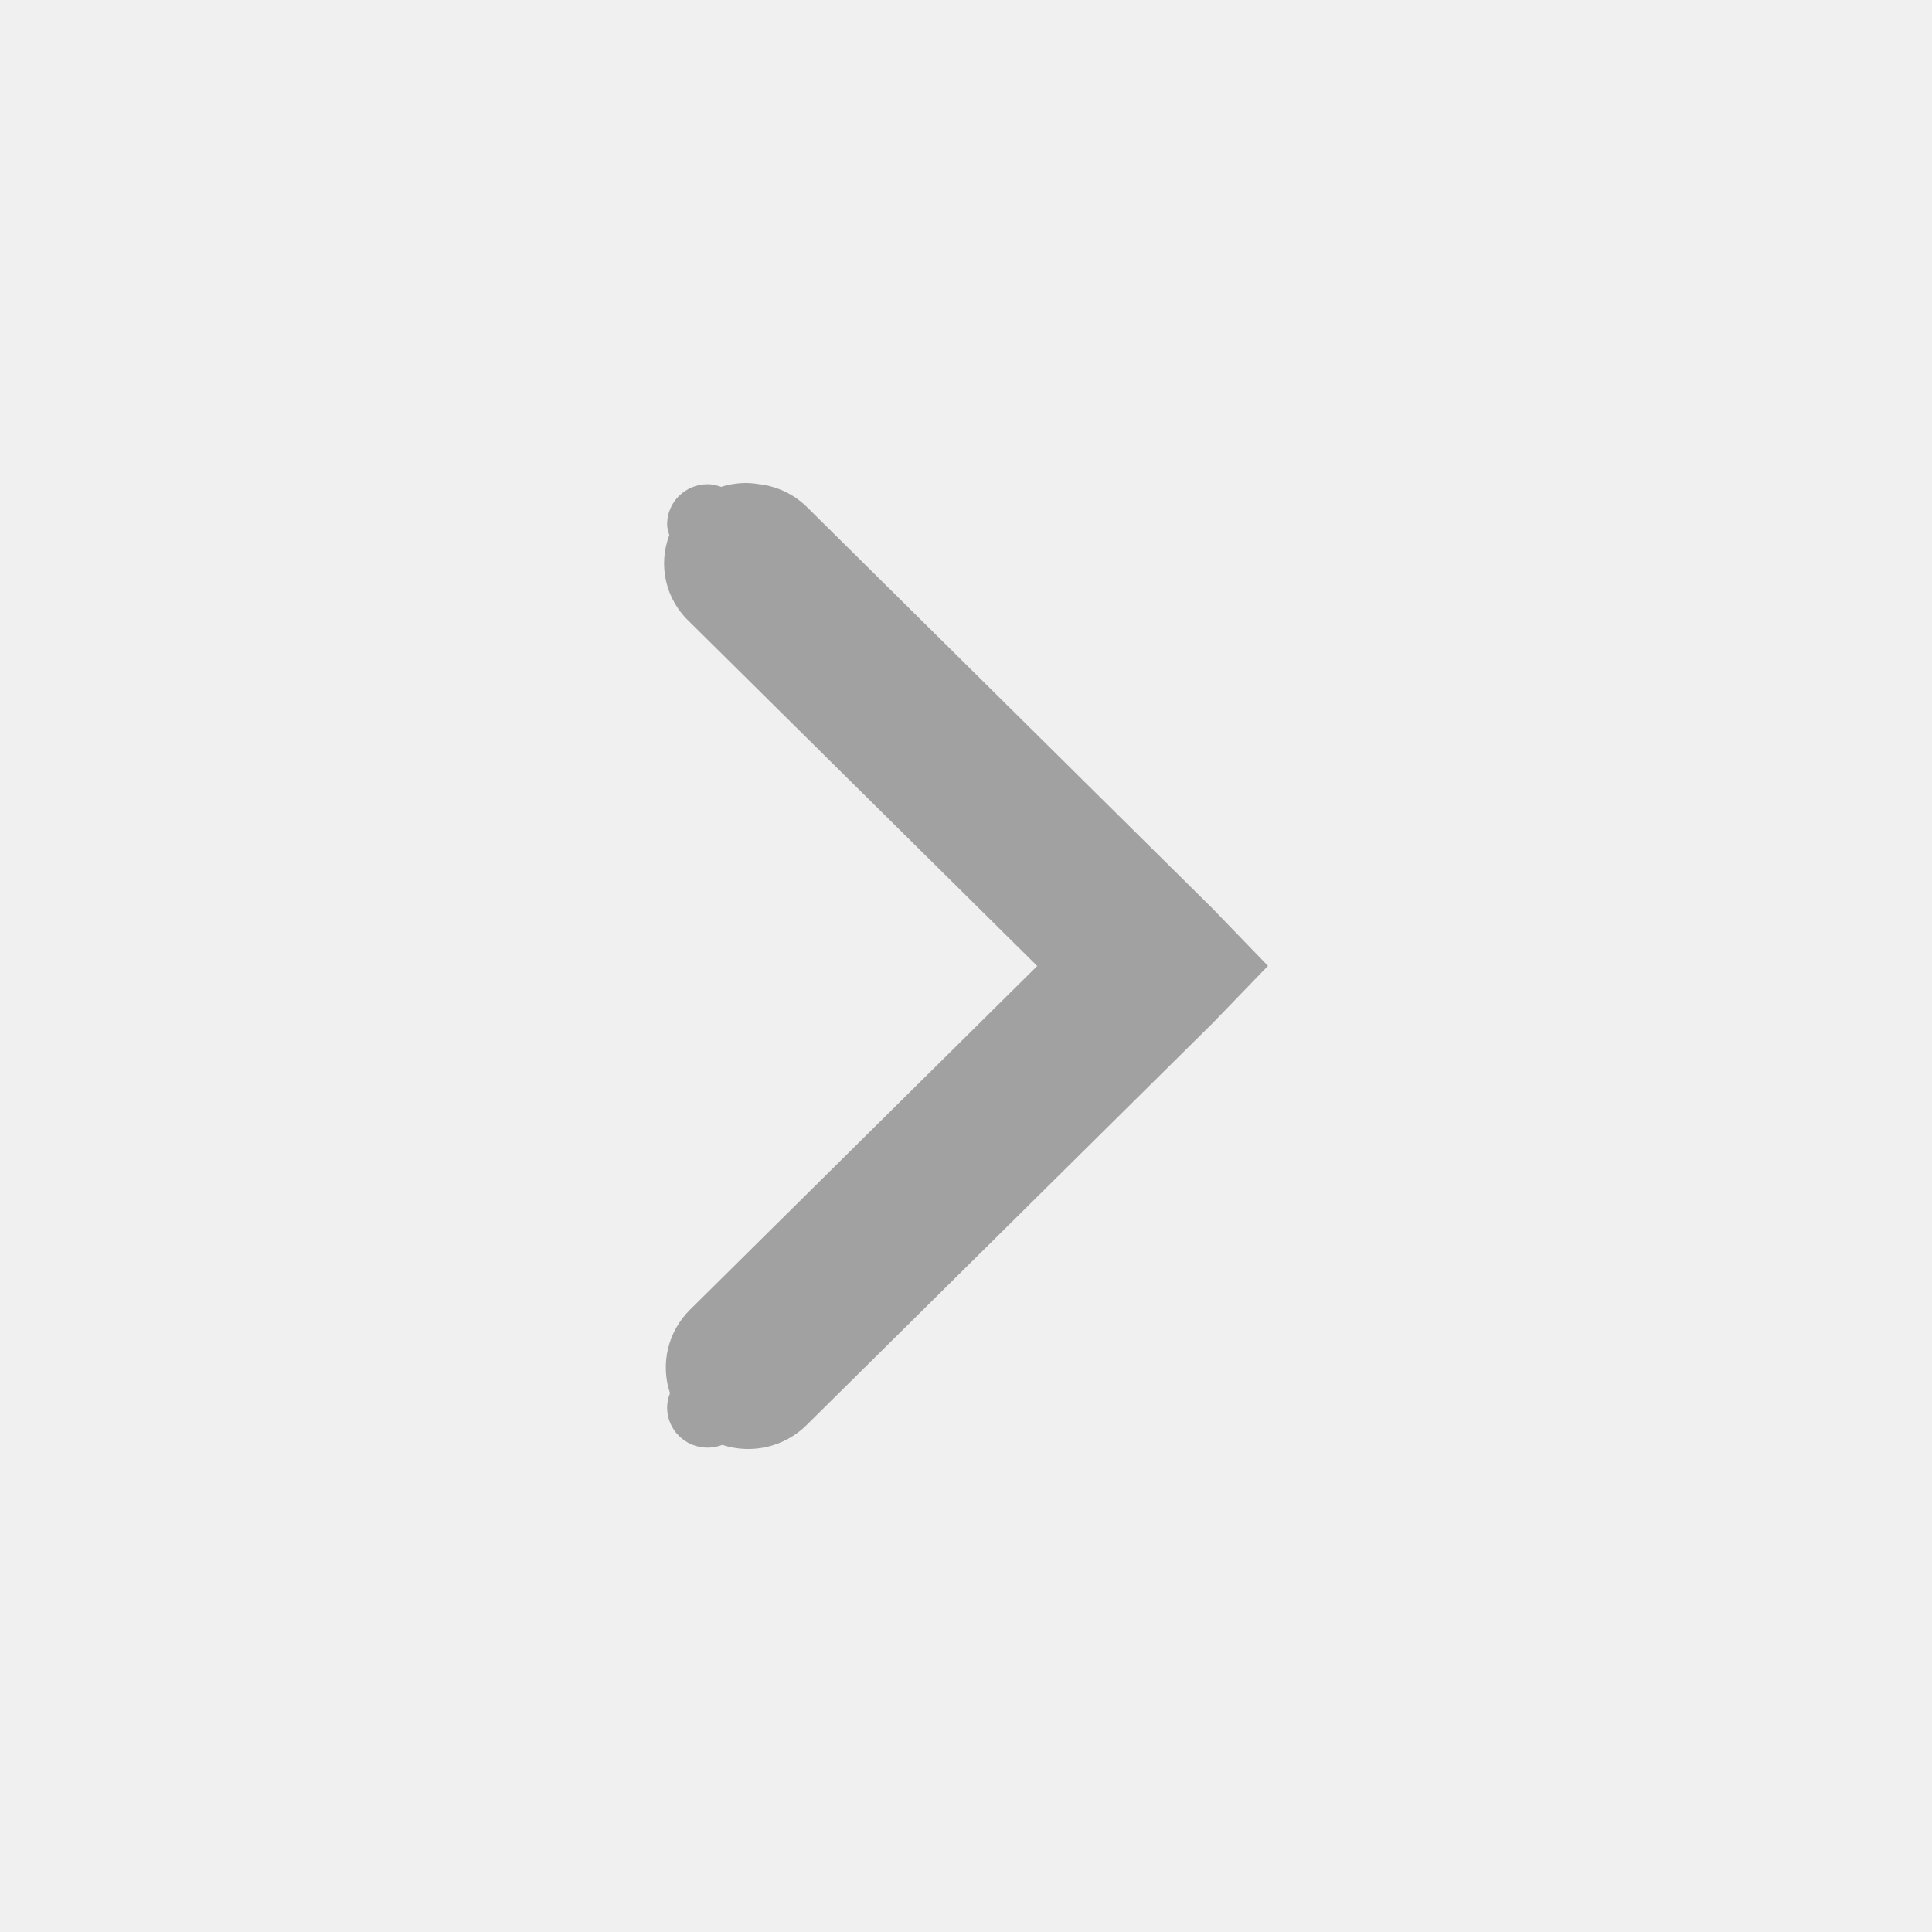
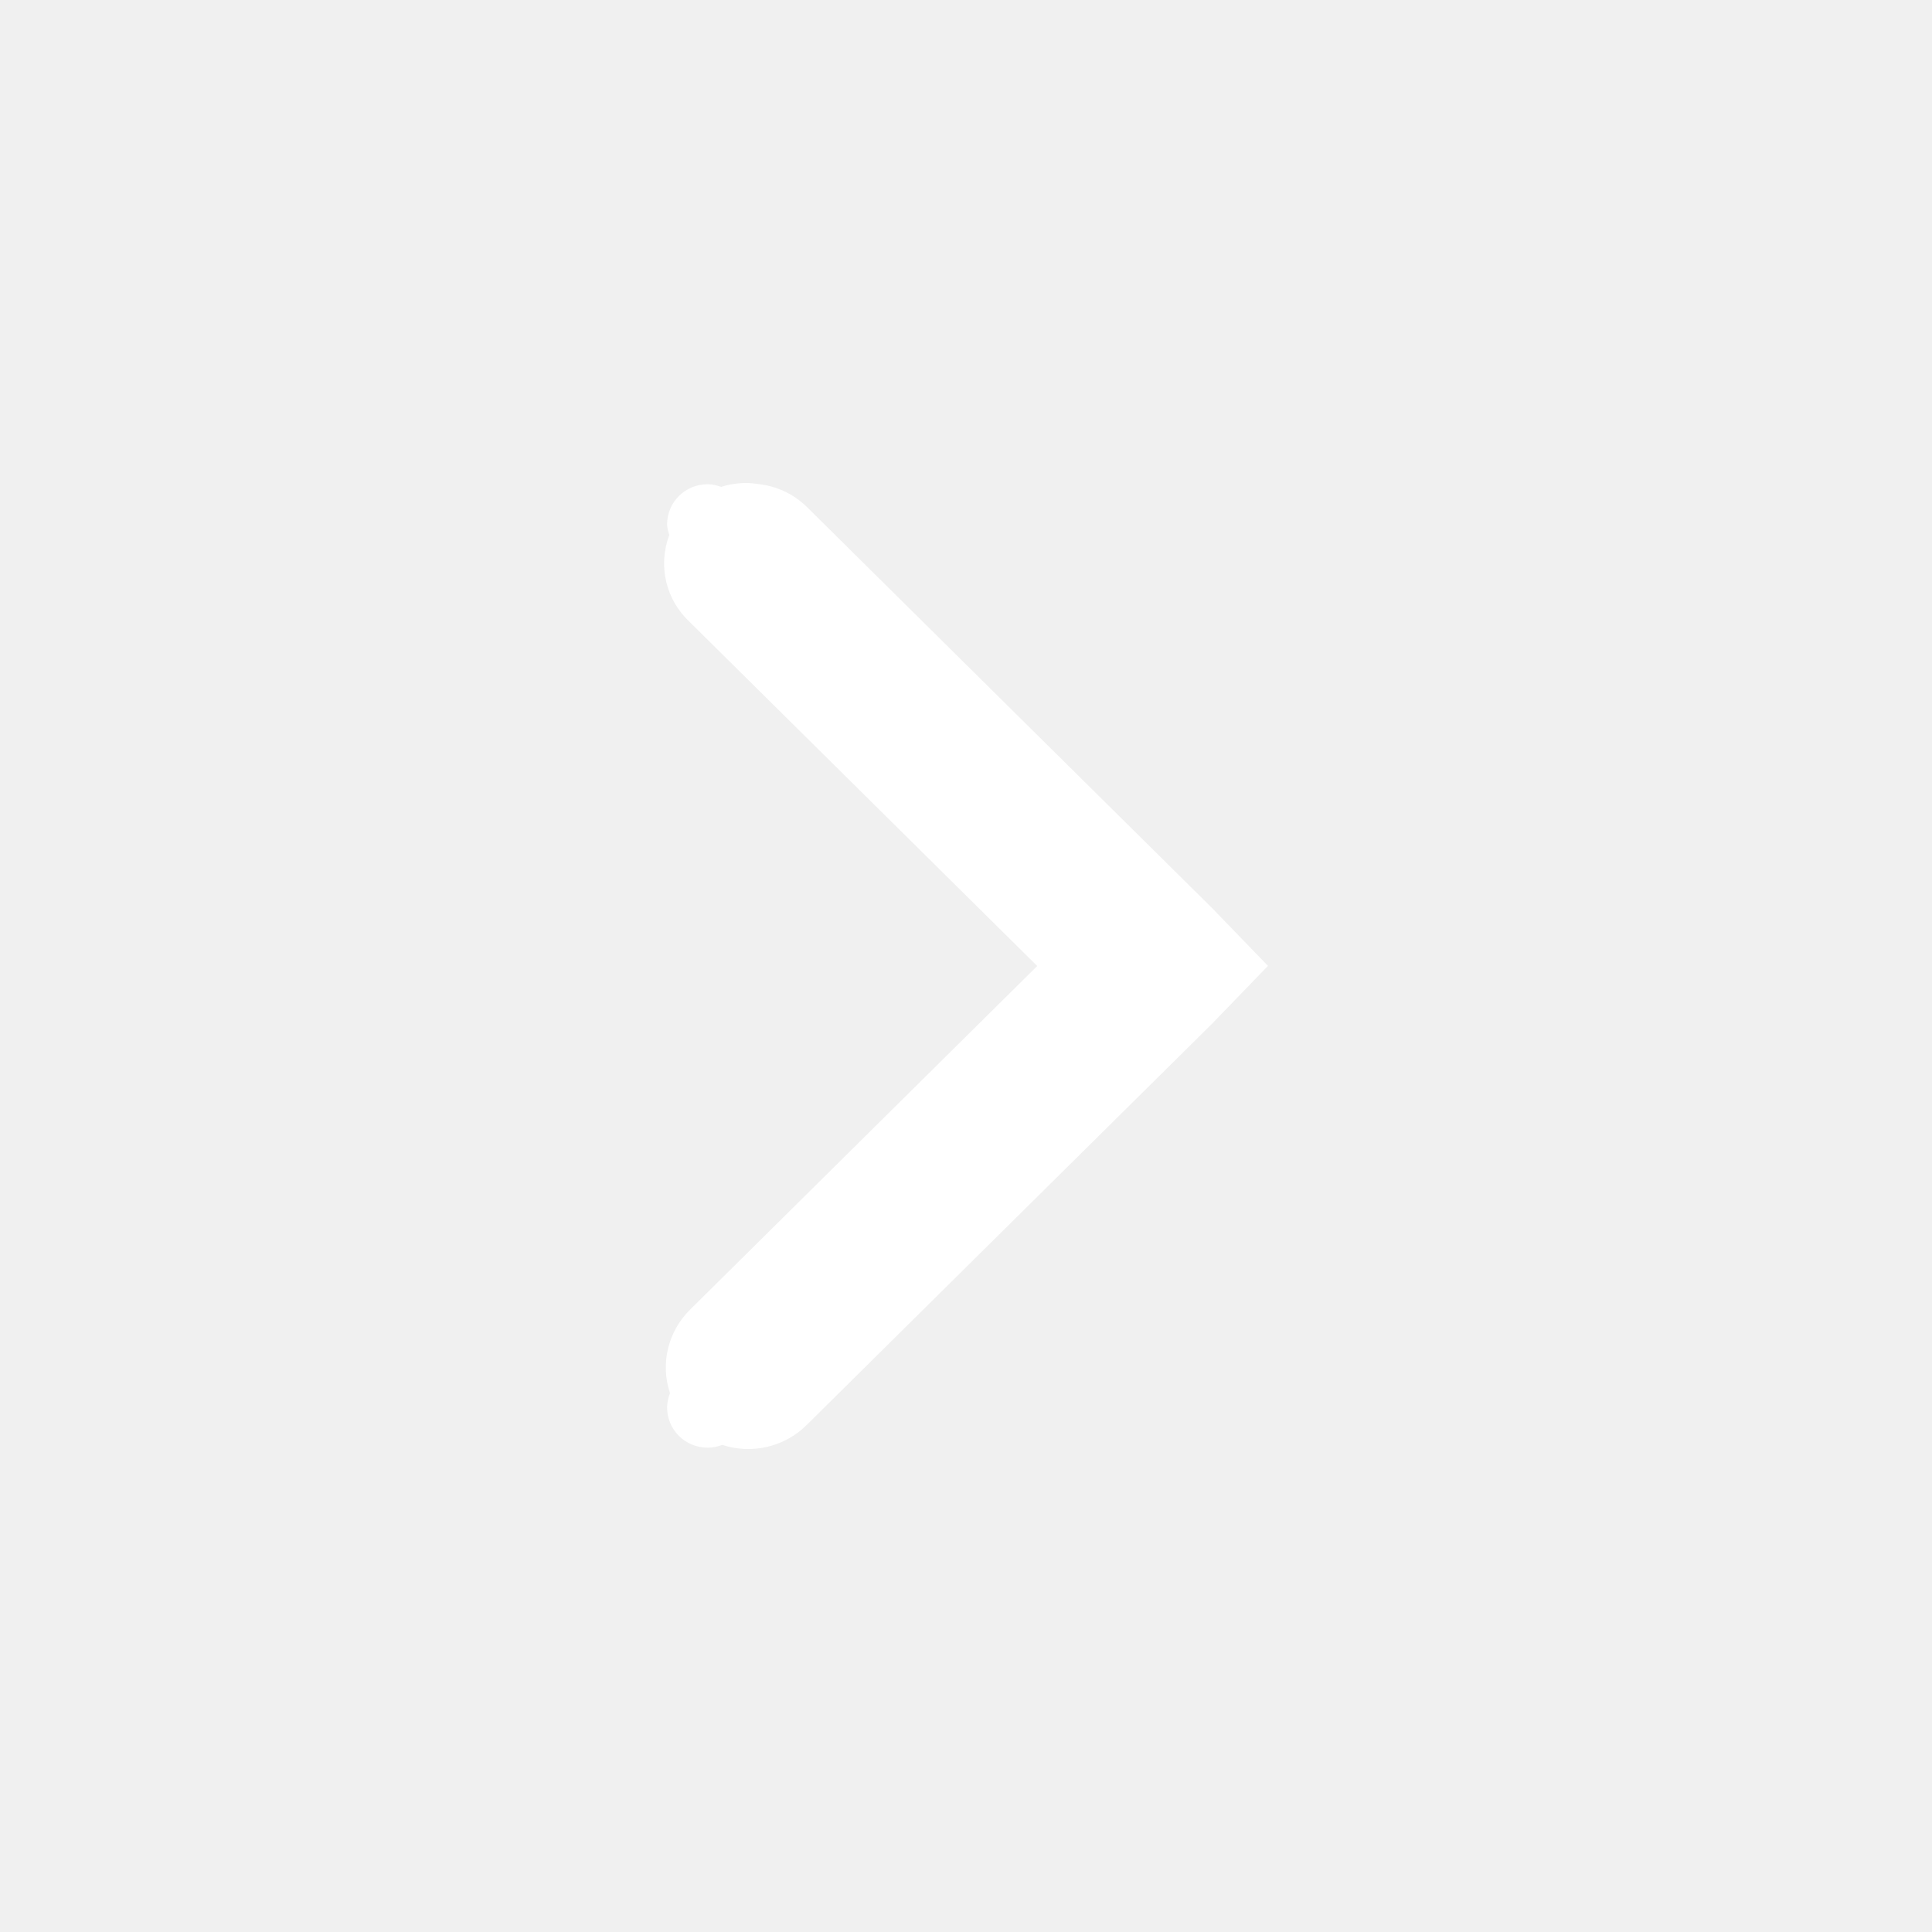
<svg xmlns="http://www.w3.org/2000/svg" height="16" id="svg7384" version="1.1" width="16">
  <defs id="defs7386" />
  <g id="layer9" style="display:inline" transform="translate(-100.0002,-747)" />
  <g id="layer10" transform="translate(-100.0002,-747)" />
  <g id="layer11" transform="translate(-100.0002,-747)" />
  <g id="layer13" transform="translate(-100.0002,-747)" />
  <g id="layer14" transform="translate(-100.0002,-747)" />
  <g id="layer15" style="display:inline" transform="translate(-100.0002,-747)" />
  <g id="g71291" style="display:inline" transform="translate(-100.0002,-747)" />
  <g id="g4953" style="display:inline" transform="translate(-100.0002,-747)" />
  <g id="layer12" style="display:inline" transform="translate(-100.0002,-747)">
-     <path style="color:#000000;font-style:normal;font-variant:normal;font-weight:normal;font-stretch:normal;font-size:medium;line-height:normal;font-family:Sans;-inkscape-font-specification:Sans;text-indent:0;text-align:start;text-decoration:none;text-decoration-line:none;letter-spacing:normal;word-spacing:normal;text-transform:none;direction:ltr;block-progression:tb;writing-mode:lr-tb;baseline-shift:baseline;text-anchor:start;display:inline;overflow:visible;visibility:visible;fill:#a1a1a1;fill-opacity:1;stroke:none;stroke-width:2;marker:none;enable-background:accumulate" d="m 106.177,751 a 0.672,0.665 0 0 1 0.104,0.009 0.672,0.665 0 0 1 0.399,0.187 l 3.359,3.325 0.462,0.478 -0.462,0.478 -3.359,3.325 a 0.683,0.676 0 0 1 -0.698,0.164 c -0.037,0.014 -0.078,0.023 -0.121,0.023 -0.186,0 -0.336,-0.148 -0.336,-0.332 0,-0.042 0.009,-0.082 0.024,-0.119 a 0.683,0.676 0 0 1 0.165,-0.691 l 2.876,-2.847 -2.876,-2.847 a 0.672,0.665 0 0 1 -0.171,-0.721 c -0.008,-0.029 -0.018,-0.058 -0.018,-0.09 0,-0.184 0.15,-0.332 0.336,-0.332 0.04,0 0.076,0.01 0.112,0.022 A 0.672,0.665 0 0 1 106.177,751 Z" id="path6040" />
+     <path style="color:#000000;font-style:normal;font-variant:normal;font-weight:normal;font-stretch:normal;font-size:medium;line-height:normal;font-family:Sans;-inkscape-font-specification:Sans;text-indent:0;text-align:start;text-decoration:none;text-decoration-line:none;letter-spacing:normal;word-spacing:normal;text-transform:none;direction:ltr;block-progression:tb;writing-mode:lr-tb;baseline-shift:baseline;text-anchor:start;display:inline;overflow:visible;visibility:visible;fill:#ffffff;fill-opacity:1;stroke:none;stroke-width:2;marker:none;enable-background:accumulate" d="m 106.177,751 a 0.672,0.665 0 0 1 0.104,0.009 0.672,0.665 0 0 1 0.399,0.187 l 3.359,3.325 0.462,0.478 -0.462,0.478 -3.359,3.325 a 0.683,0.676 0 0 1 -0.698,0.164 c -0.037,0.014 -0.078,0.023 -0.121,0.023 -0.186,0 -0.336,-0.148 -0.336,-0.332 0,-0.042 0.009,-0.082 0.024,-0.119 a 0.683,0.676 0 0 1 0.165,-0.691 l 2.876,-2.847 -2.876,-2.847 a 0.672,0.665 0 0 1 -0.171,-0.721 c -0.008,-0.029 -0.018,-0.058 -0.018,-0.09 0,-0.184 0.15,-0.332 0.336,-0.332 0.04,0 0.076,0.01 0.112,0.022 A 0.672,0.665 0 0 1 106.177,751 Z" id="path6040" />
  </g>
</svg>
